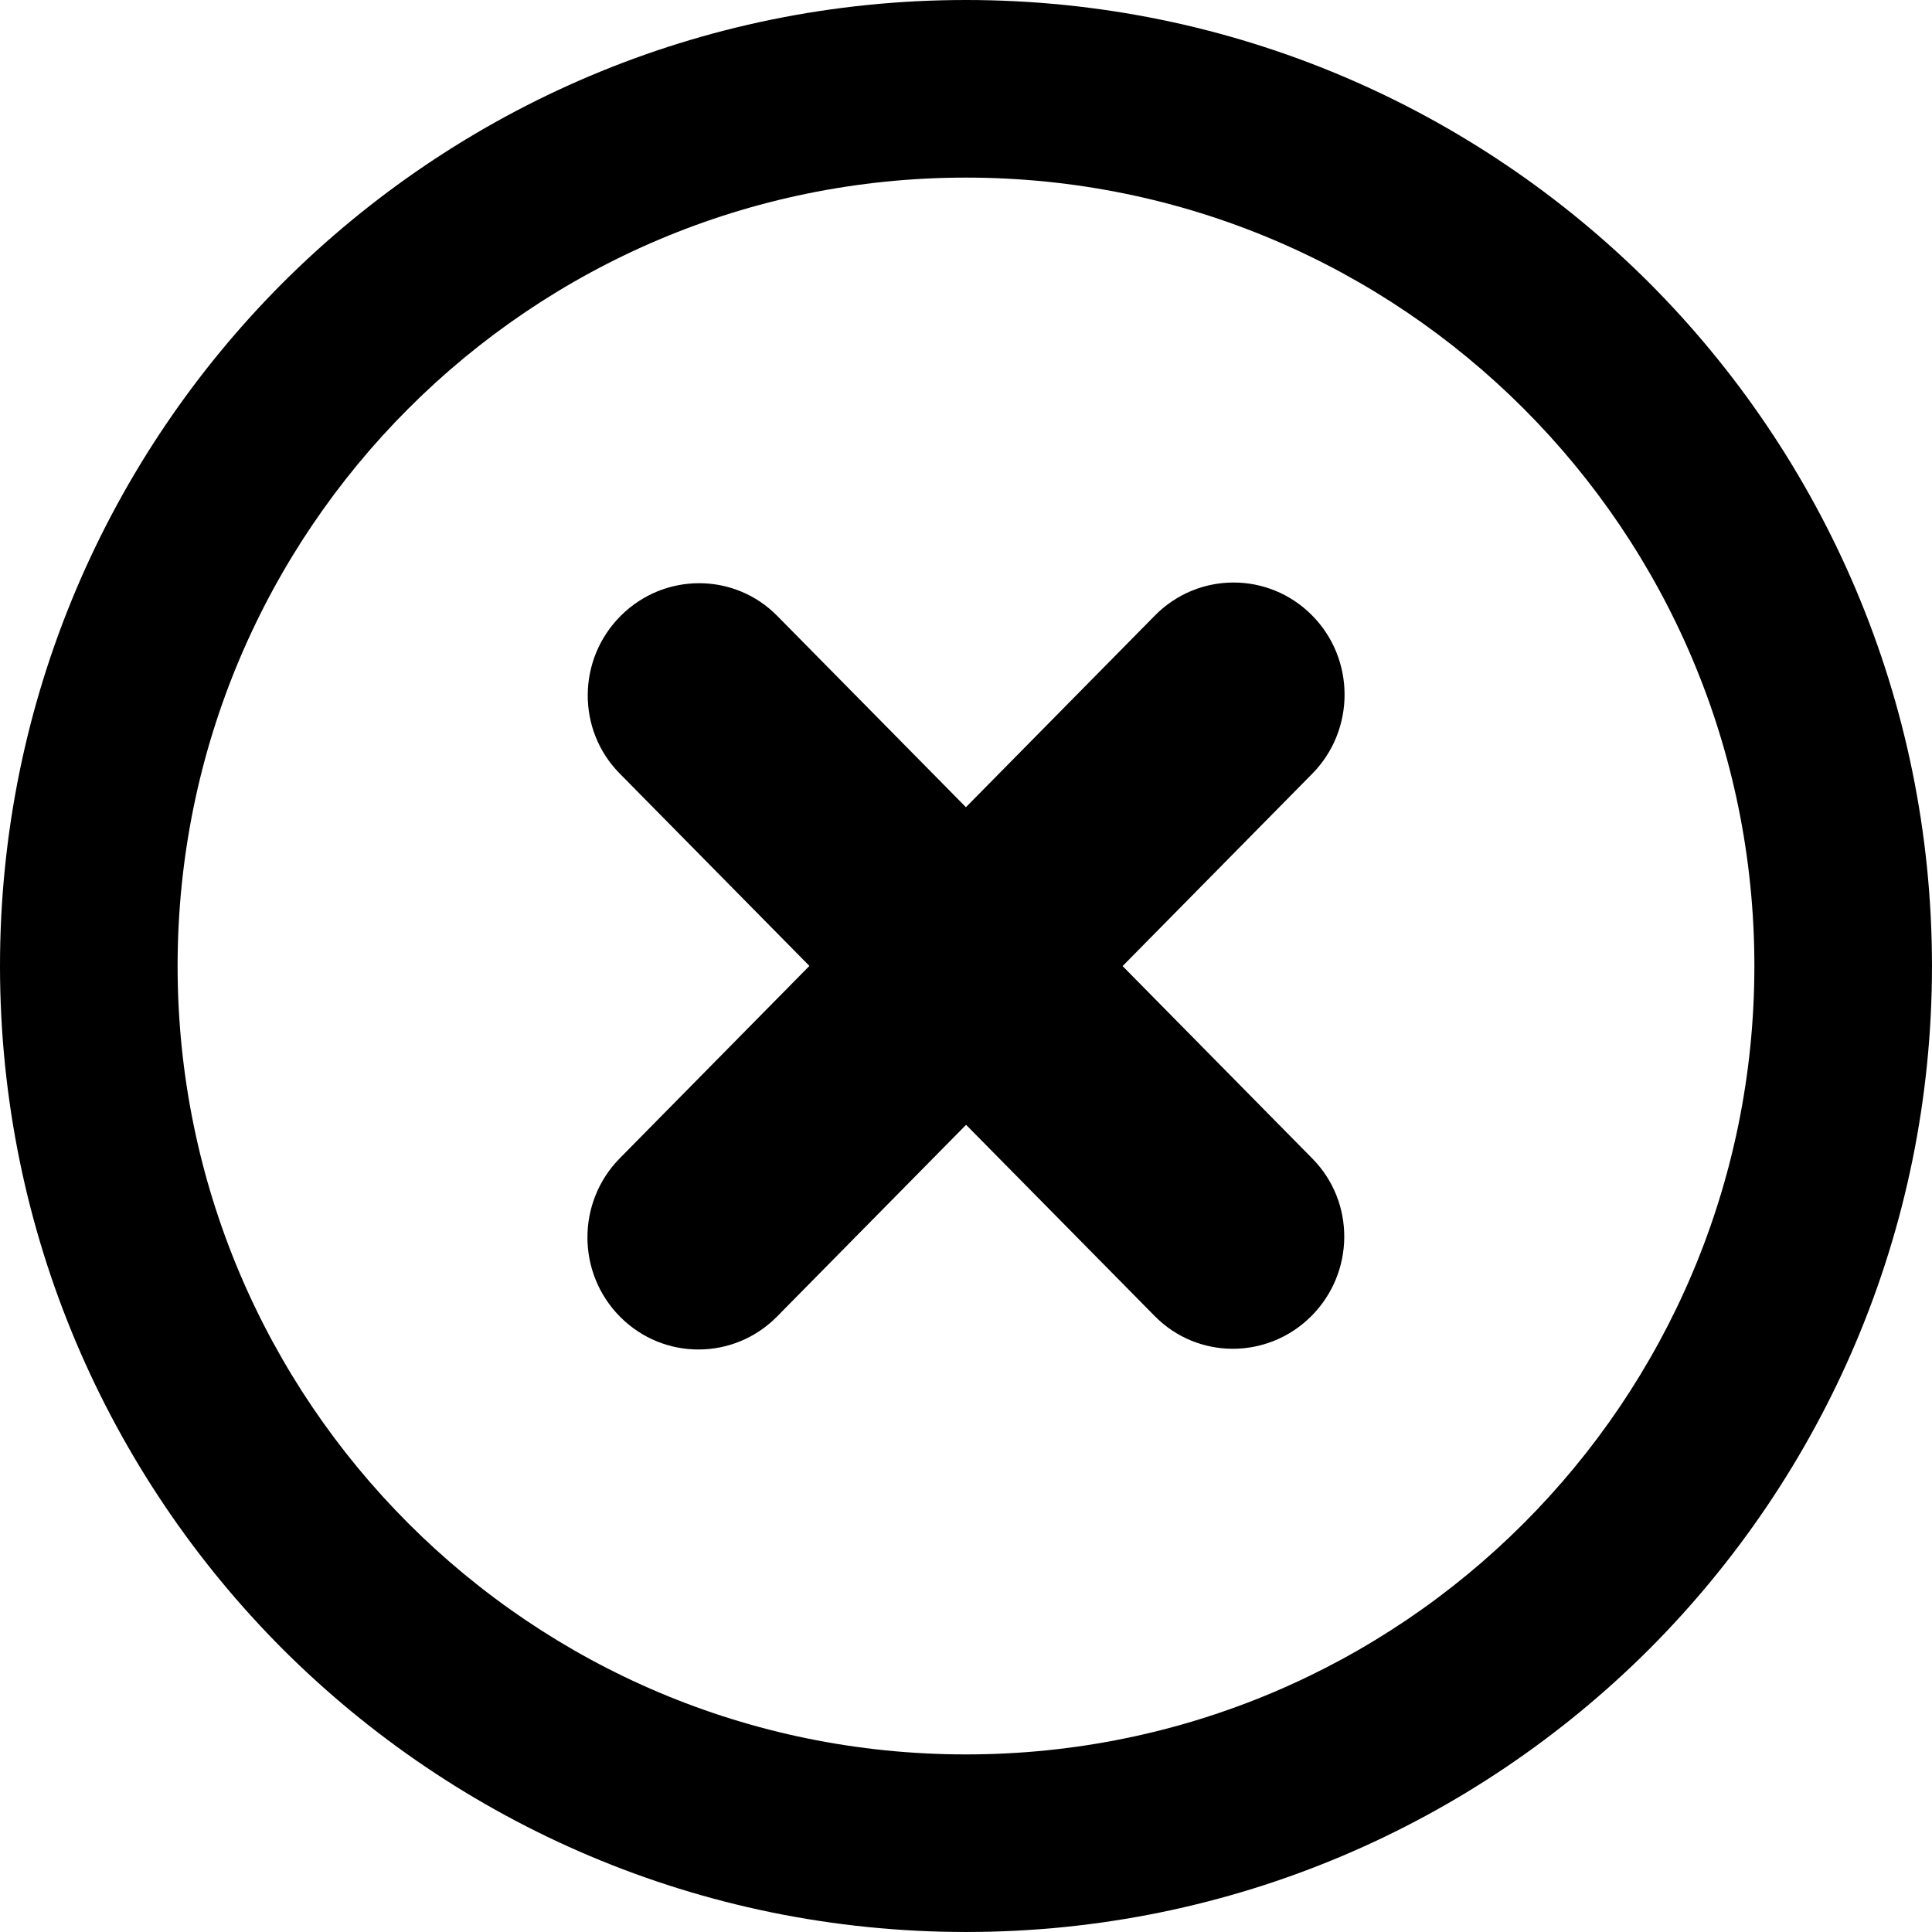
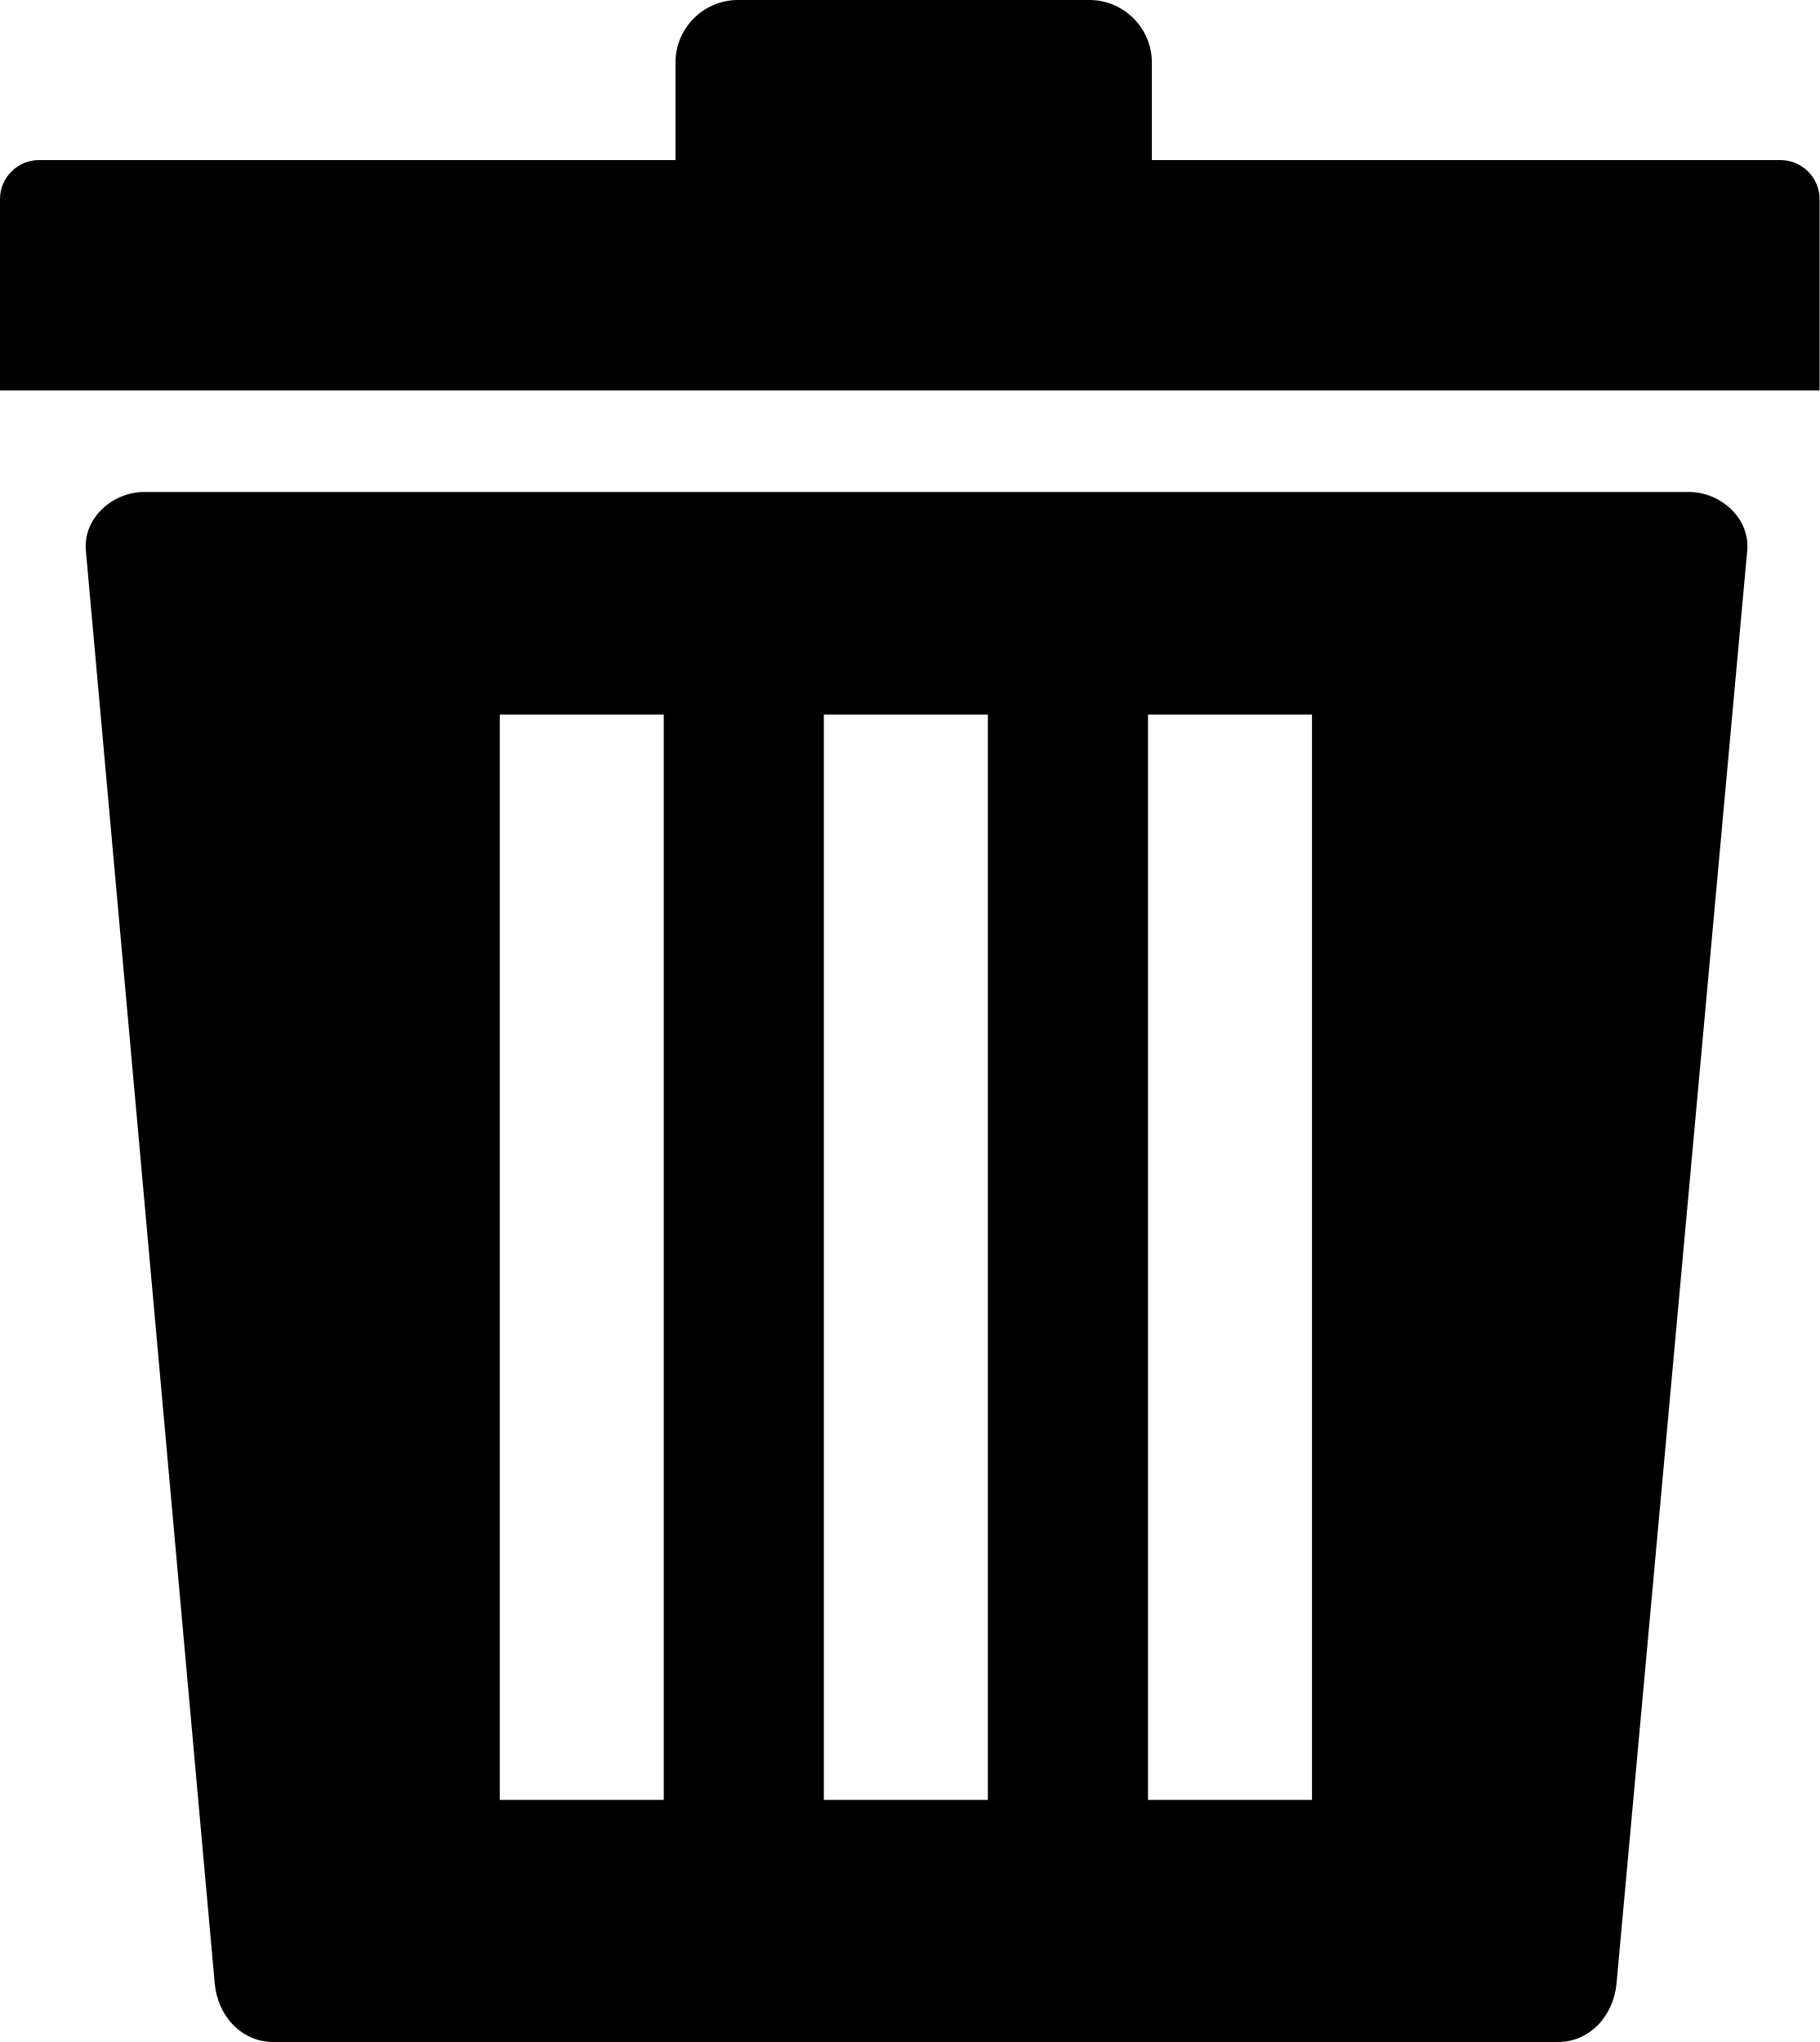
- <svg xmlns="http://www.w3.org/2000/svg" version="1.1" id="Layer_1" x="0px" y="0px" width="122.88px" height="122.879px" viewBox="0 0 122.88 122.879" enable-background="new 0 0 122.88 122.879" xml:space="preserve">
+ <svg xmlns="http://www.w3.org/2000/svg" version="1.1" id="Layer_1" x="0px" y="0px" width="109.484px" height="122.88px" viewBox="0 0 109.484 122.88" enable-background="new 0 0 109.484 122.88" xml:space="preserve">
  <g>
-     <path fill="#000000" d="M61.44,0c16.96,0,32.328,6.882,43.453,17.986c11.104,11.125,17.986,26.494,17.986,43.453 c0,16.961-6.883,32.328-17.986,43.453C93.769,115.998,78.4,122.879,61.44,122.879c-16.96,0-32.329-6.881-43.454-17.986 C6.882,93.768,0,78.4,0,61.439C0,44.48,6.882,29.111,17.986,17.986C29.112,6.882,44.48,0,61.44,0L61.44,0z M73.452,39.152 c2.75-2.792,7.221-2.805,9.986-0.026c2.764,2.776,2.775,7.292,0.027,10.083L71.4,61.445l12.077,12.25 c2.728,2.77,2.689,7.256-0.081,10.021c-2.772,2.766-7.229,2.758-9.954-0.012L61.445,71.541L49.428,83.729 c-2.75,2.793-7.22,2.805-9.985,0.025c-2.763-2.775-2.776-7.291-0.026-10.082L51.48,61.435l-12.078-12.25 c-2.726-2.769-2.689-7.256,0.082-10.022c2.772-2.765,7.229-2.758,9.954,0.013L61.435,51.34L73.452,39.152L73.452,39.152z M96.899,25.98C87.826,16.907,75.29,11.296,61.44,11.296c-13.851,0-26.387,5.611-35.46,14.685 c-9.073,9.073-14.684,21.609-14.684,35.459s5.611,26.387,14.684,35.459c9.073,9.074,21.609,14.686,35.46,14.686 c13.85,0,26.386-5.611,35.459-14.686c9.073-9.072,14.684-21.609,14.684-35.459S105.973,35.054,96.899,25.98L96.899,25.98z" />
+     <path fill-rule="evenodd" clip-rule="evenodd" d="M2.347,9.633h38.297V3.76c0-2.068,1.689-3.76,3.76-3.76h21.144 c2.07,0,3.76,1.691,3.76,3.76v5.874h37.83c1.293,0,2.347,1.057,2.347,2.349v11.514H0V11.982C0,10.69,1.055,9.633,2.347,9.633 L2.347,9.633z M8.69,29.605h92.921c1.937,0,3.696,1.599,3.521,3.524l-7.864,86.229c-0.174,1.926-1.59,3.521-3.523,3.521h-77.3 c-1.934,0-3.352-1.592-3.524-3.521L5.166,33.129C4.994,31.197,6.751,29.605,8.69,29.605L8.69,29.605z M69.077,42.998h9.866v65.314 h-9.866V42.998L69.077,42.998z M30.072,42.998h9.867v65.314h-9.867V42.998L30.072,42.998z M49.572,42.998h9.869v65.314h-9.869 V42.998L49.572,42.998z" />
  </g>
</svg>
